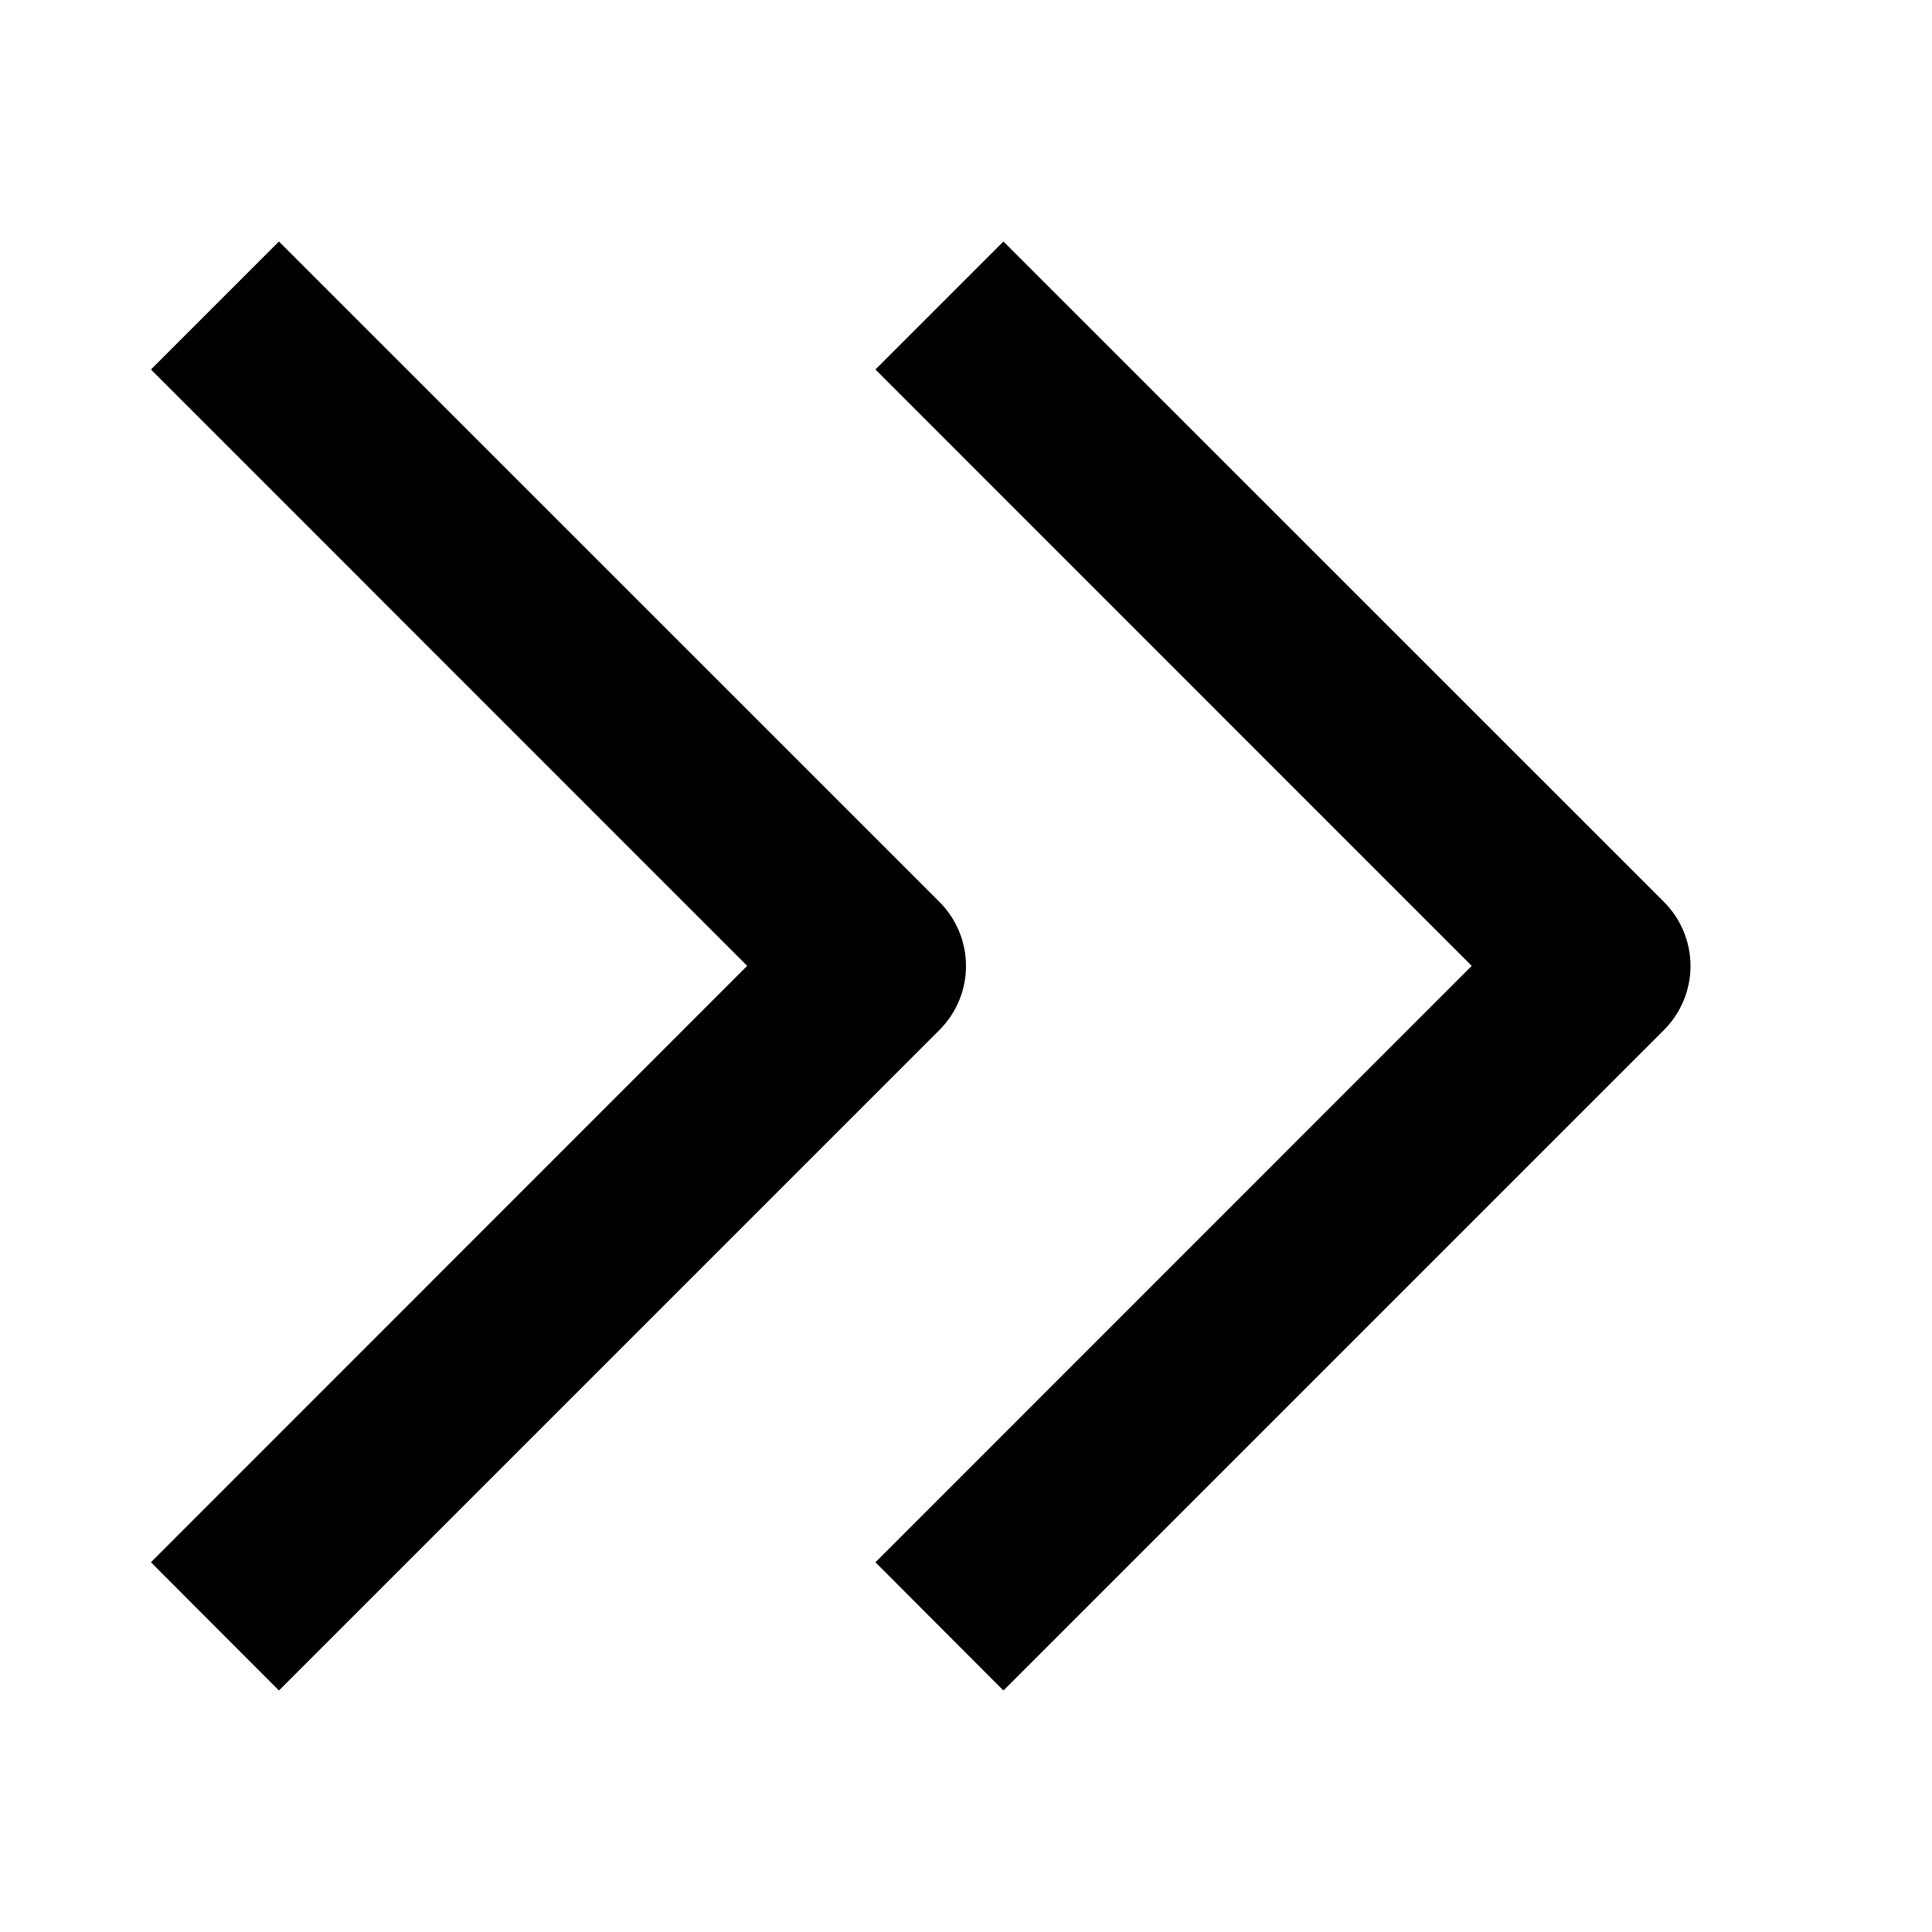
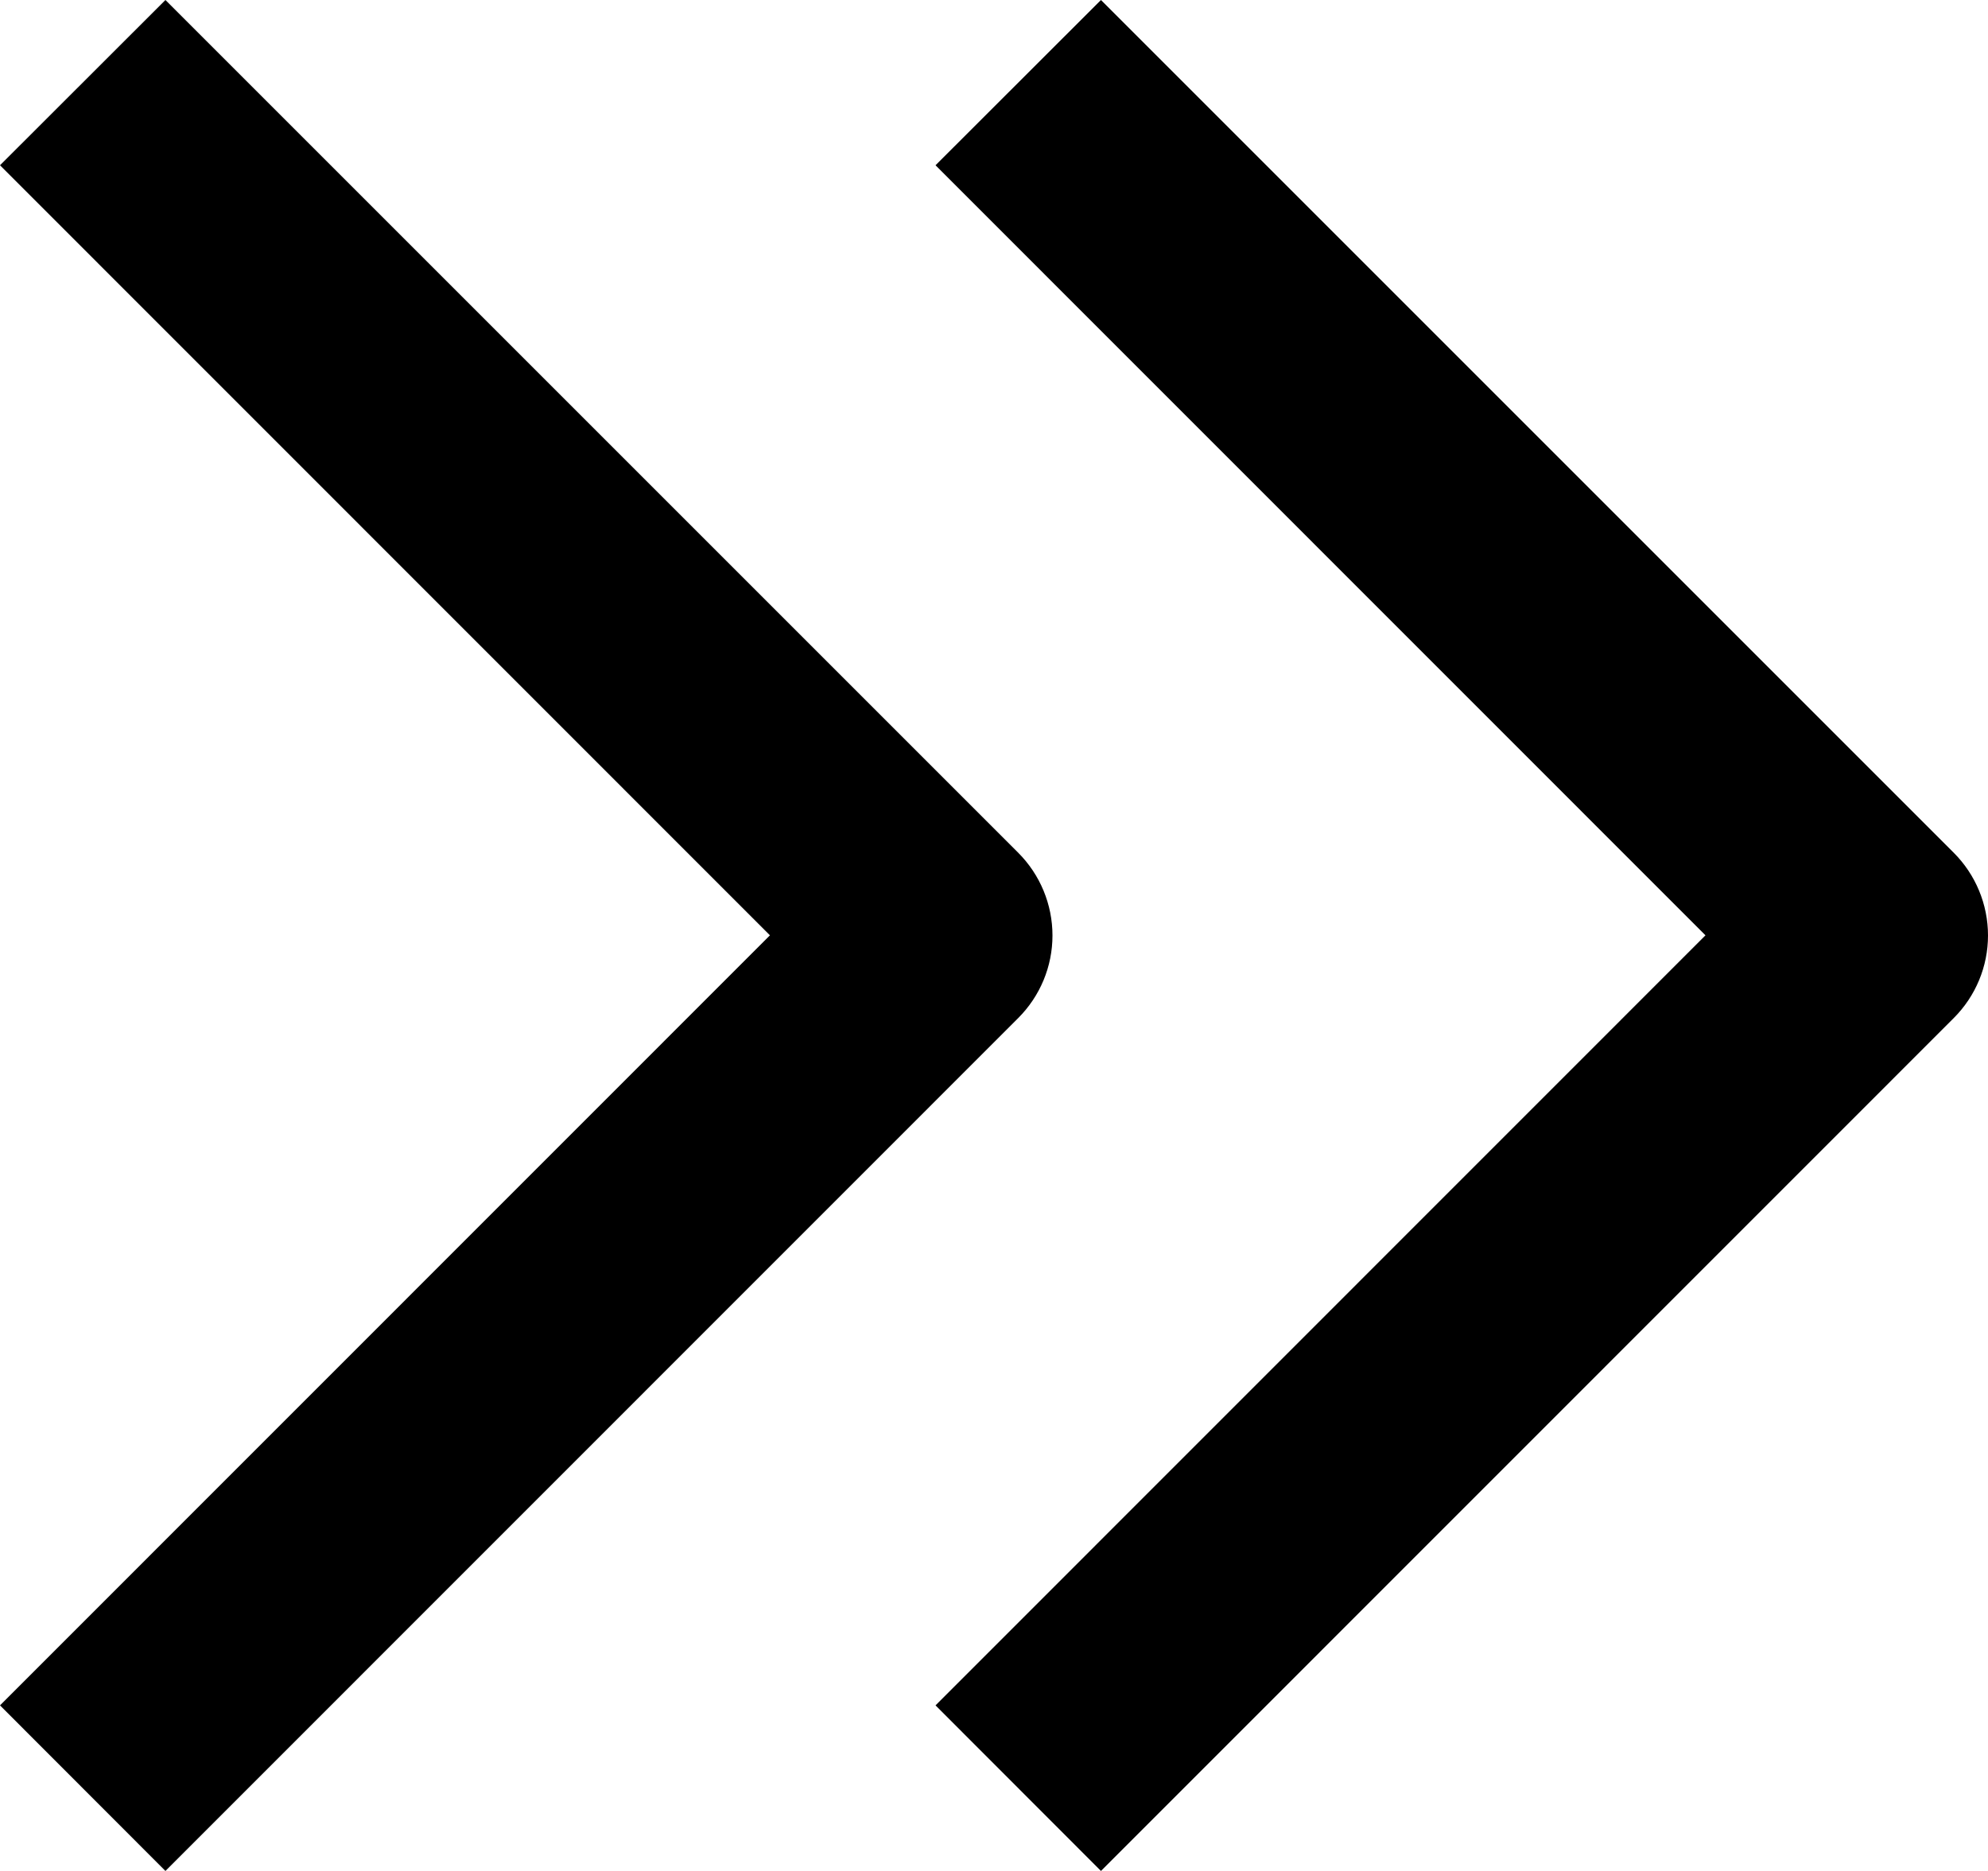
- <svg xmlns="http://www.w3.org/2000/svg" width="16" height="16" viewBox="0 0 16 16" fill="none">
-   <path d="M7.78 7.469C7.921 7.61 8 7.801 8 8C8 8.199 7.921 8.389 7.78 8.53L2.31 14L1.25 12.938L6.188 7.999L1.25 3.06L2.31 2L7.78 7.469Z" fill="black" />
-   <path d="M13.78 7.469C13.921 7.61 14 7.801 14 8C14 8.199 13.921 8.389 13.78 8.53L8.31 14L7.25 12.938L12.188 7.999L7.25 3.06L8.31 2L13.78 7.469Z" fill="black" />
+ <svg xmlns="http://www.w3.org/2000/svg" width="12.75" height="12" viewBox="1.25 2 12.75 12" fill="none">
+   <path d="M7.78 7.469C7.921 7.61 8 7.801 8 8C8 8.199 7.921 8.389 7.78 8.53L2.311 14L1.25 12.938L6.188 7.999L1.25 3.06L2.311 2L7.78 7.469Z" fill="black" />
+   <path d="M13.78 7.469C13.921 7.61 14 7.801 14 8C14 8.199 13.921 8.389 13.78 8.53L8.311 14L7.25 12.938L12.188 7.999L7.25 3.06L8.311 2L13.78 7.469Z" fill="black" />
</svg>
